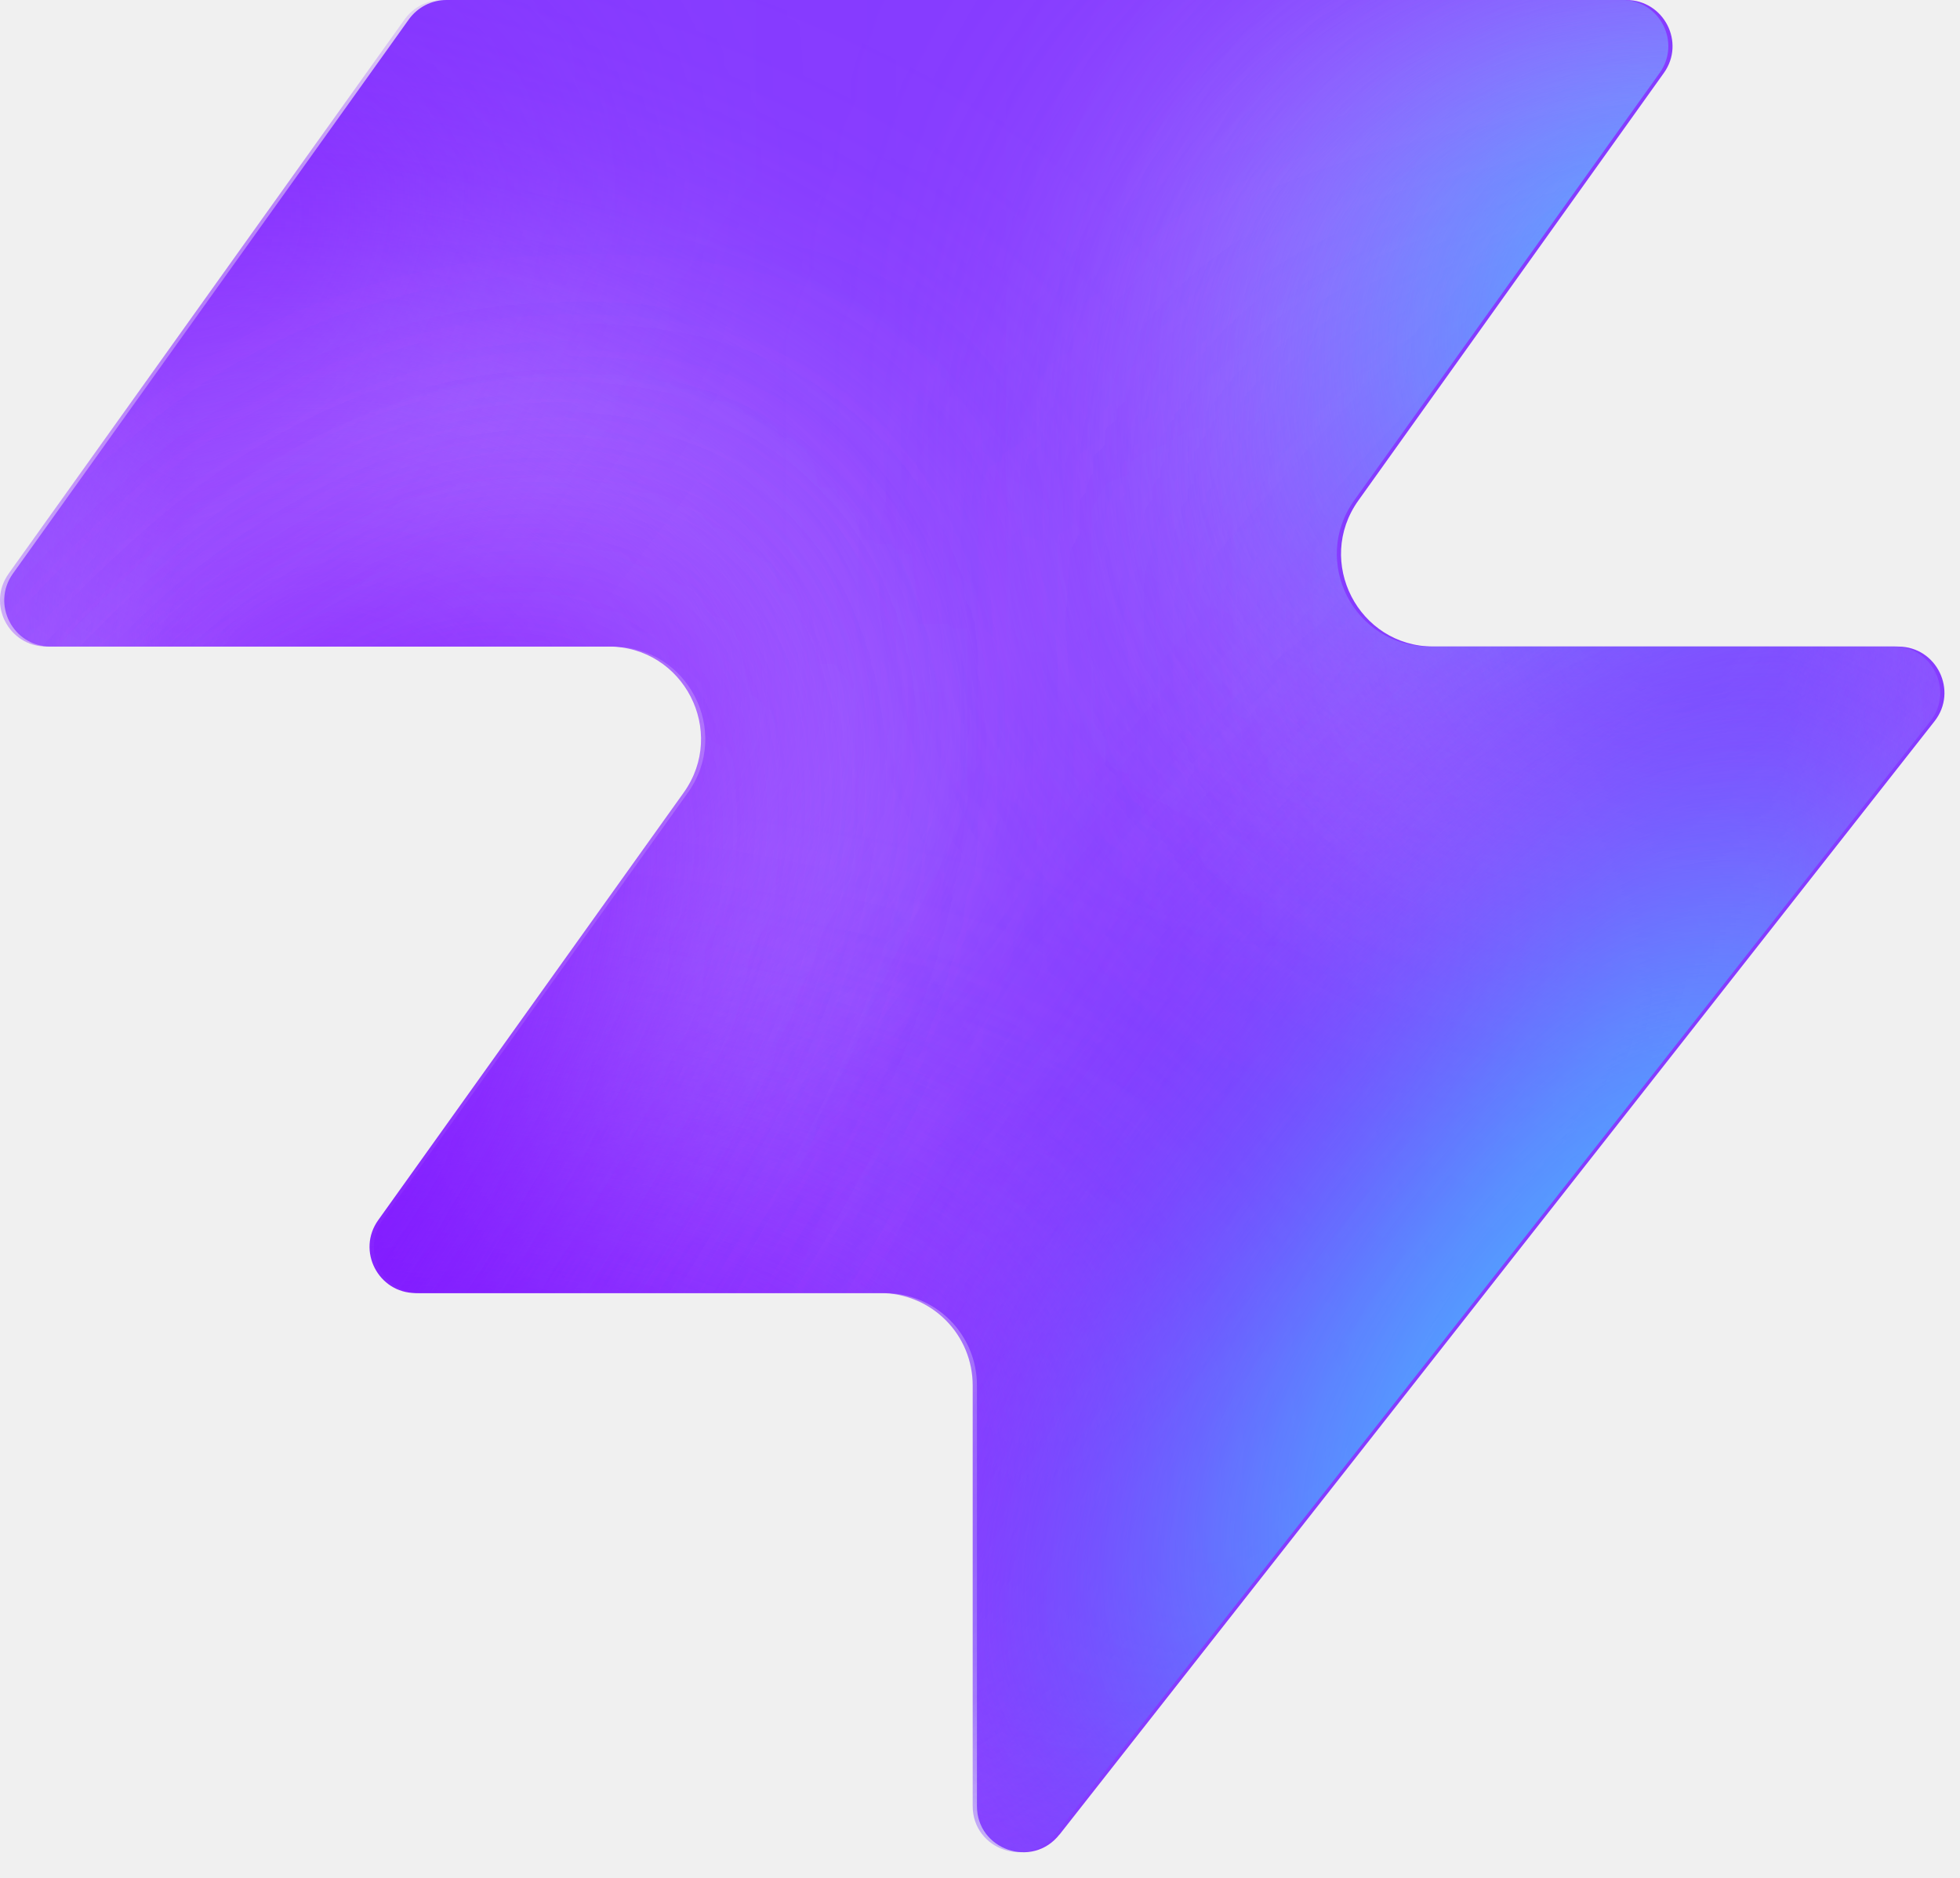
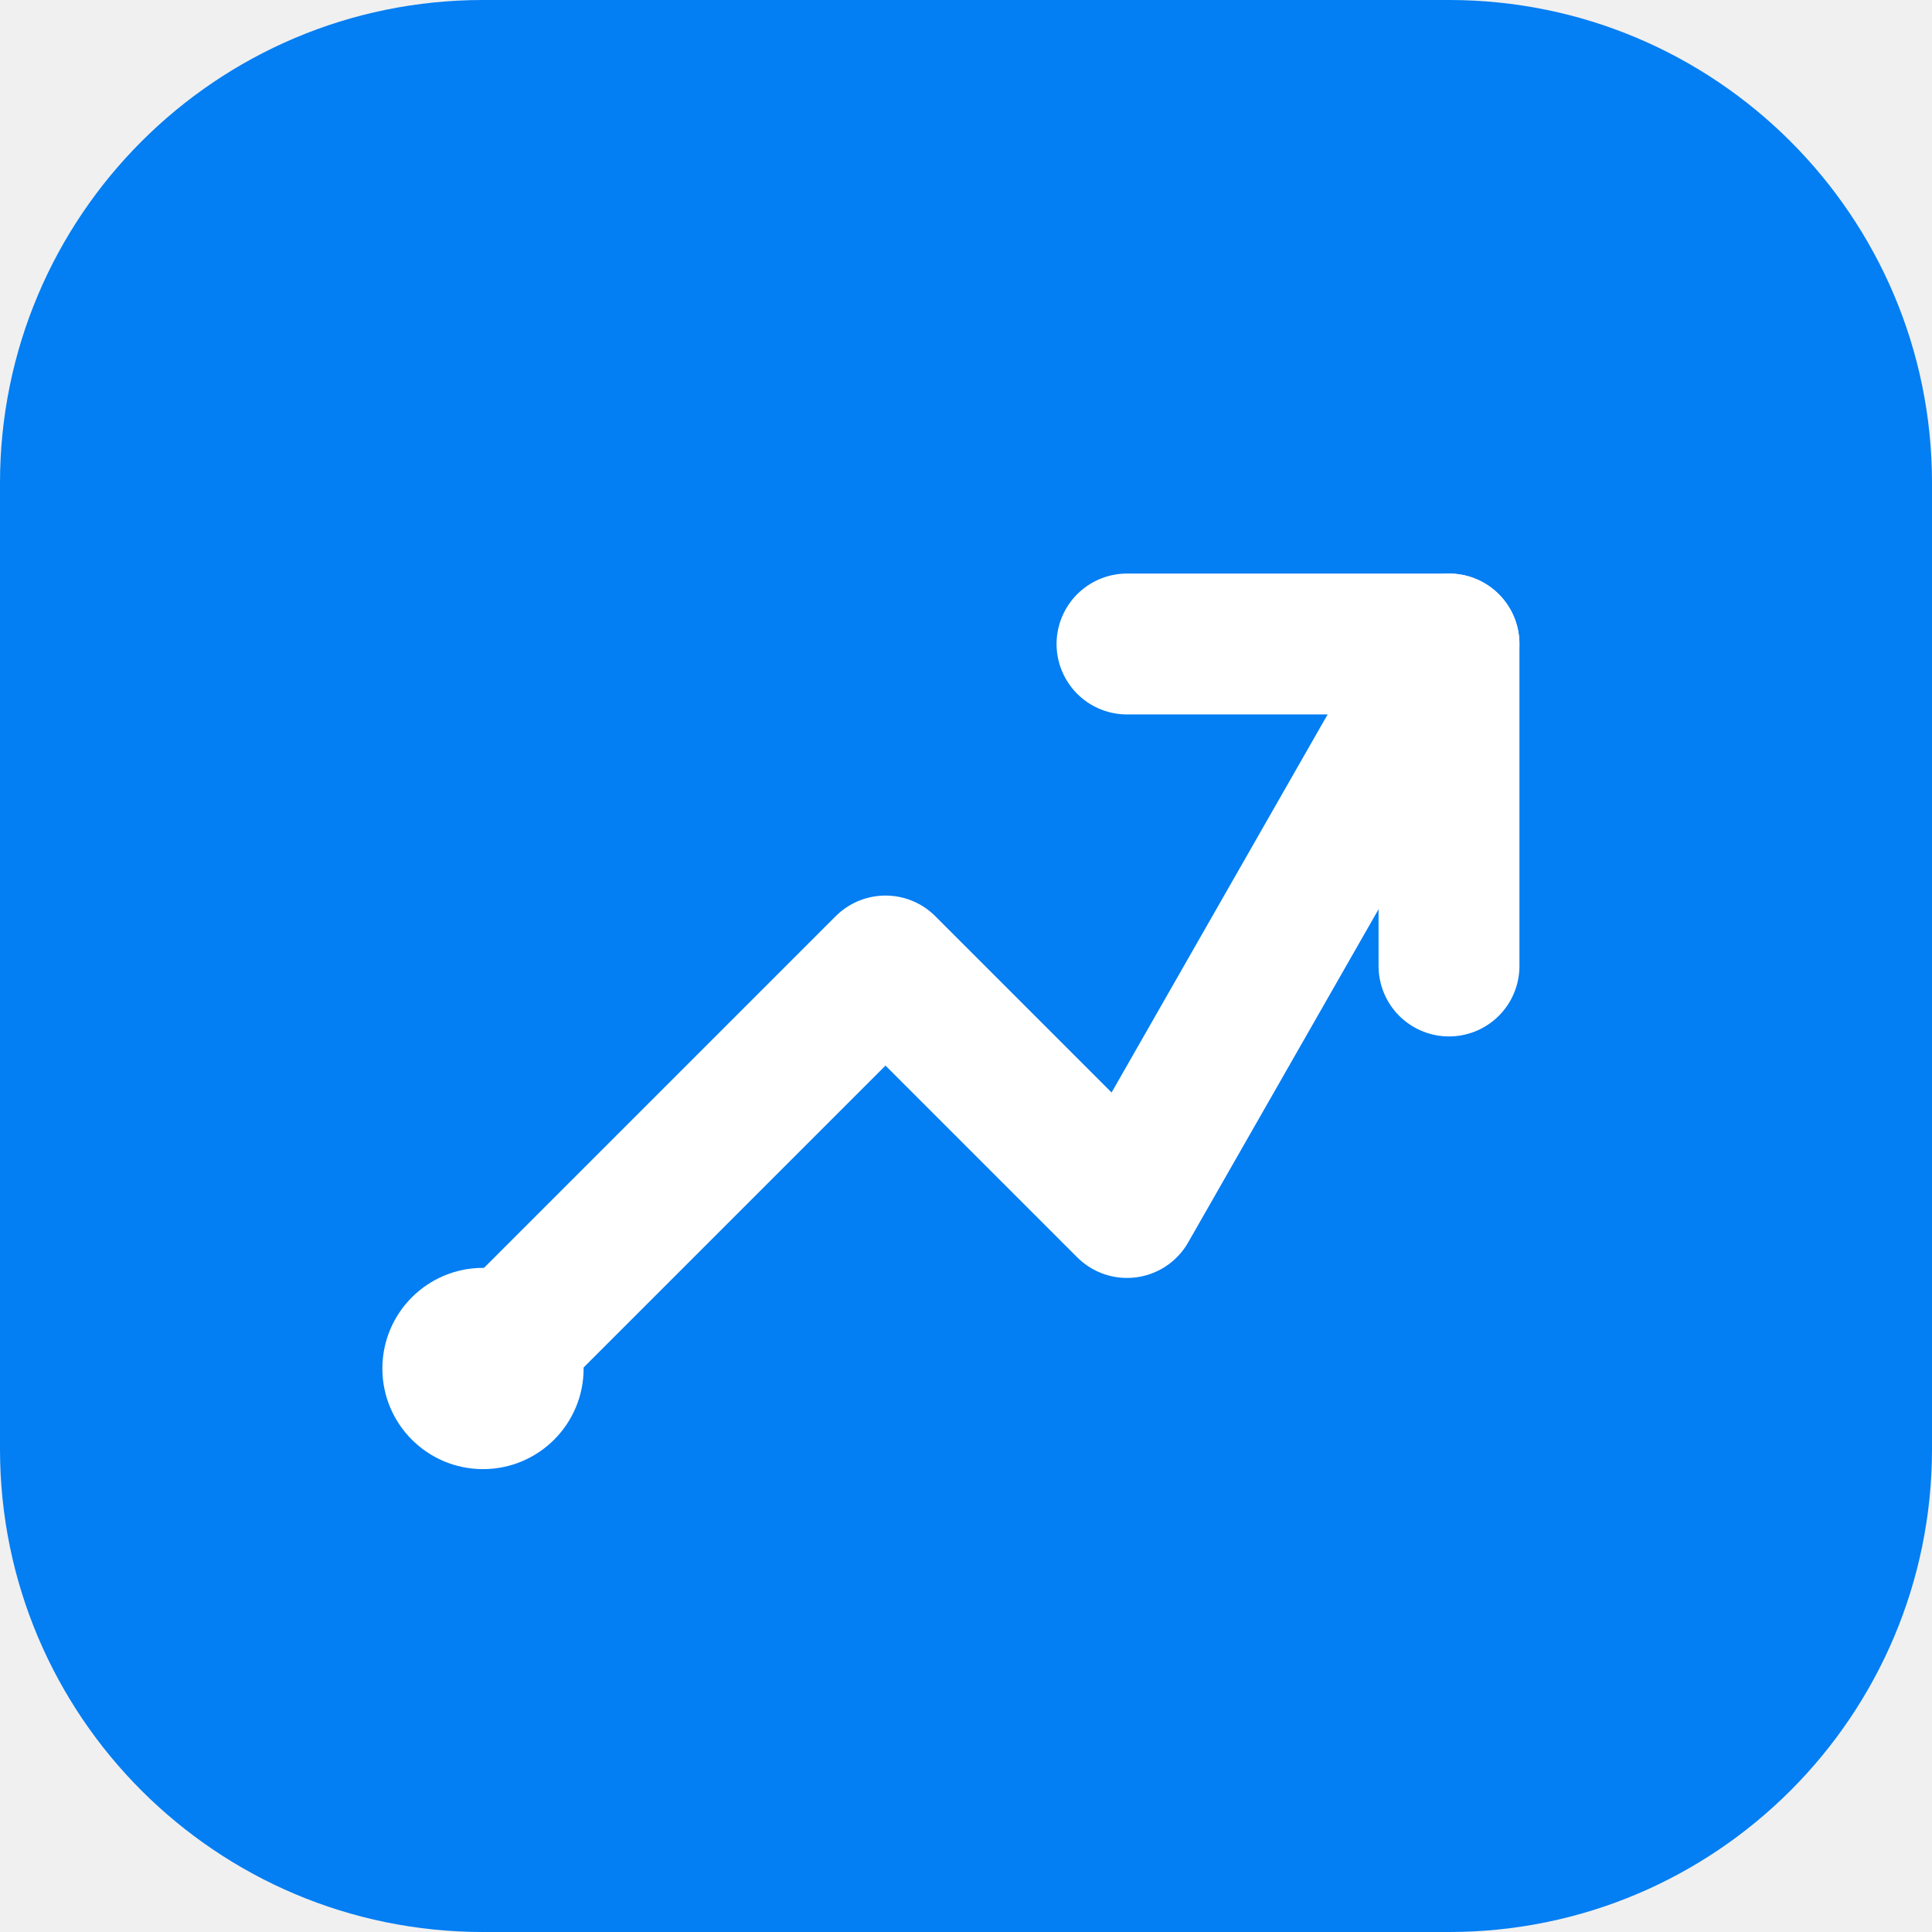
- <svg xmlns="http://www.w3.org/2000/svg" width="48" height="46" fill="none" viewBox="0 0 48 46">
-   <path fill="#863bff" d="M25.946 44.938c-.664.845-2.021.375-2.021-.698V33.937a2.26 2.26 0 0 0-2.262-2.262H10.287c-.92 0-1.456-1.04-.92-1.788l7.48-10.471c1.07-1.497 0-3.578-1.842-3.578H1.237c-.92 0-1.456-1.04-.92-1.788L10.013.474c.214-.297.556-.474.92-.474h28.894c.92 0 1.456 1.04.92 1.788l-7.48 10.471c-1.07 1.498 0 3.579 1.842 3.579h11.377c.943 0 1.473 1.088.89 1.83L25.947 44.94z" style="fill:#863bff;fill:color(display-p3 .525 .23 1);fill-opacity:1" />
-   <mask id="a" width="48" height="46" x="0" y="0" maskUnits="userSpaceOnUse" style="mask-type:alpha">
-     <path fill="#000" d="M25.842 44.938c-.664.844-2.021.375-2.021-.698V33.937a2.26 2.26 0 0 0-2.262-2.262H10.183c-.92 0-1.456-1.04-.92-1.788l7.48-10.471c1.07-1.498 0-3.579-1.842-3.579H1.133c-.92 0-1.456-1.04-.92-1.787L9.91.473c.214-.297.556-.474.92-.474h28.894c.92 0 1.456 1.04.92 1.788l-7.48 10.471c-1.07 1.498 0 3.578 1.842 3.578h11.377c.943 0 1.473 1.088.89 1.832L25.843 44.94z" style="fill:#000;fill-opacity:1" />
-   </mask>
-   <g mask="url(#a)">
-     <g filter="url(#b)">
-       <ellipse cx="5.508" cy="14.704" fill="#ede6ff" rx="5.508" ry="14.704" style="fill:#ede6ff;fill:color(display-p3 .927 .903 1);fill-opacity:1" transform="matrix(.00324 1 1 -.00324 -4.47 31.516)" />
-     </g>
-     <g filter="url(#c)">
-       <ellipse cx="10.399" cy="29.851" fill="#ede6ff" rx="10.399" ry="29.851" style="fill:#ede6ff;fill:color(display-p3 .927 .903 1);fill-opacity:1" transform="matrix(.00324 1 1 -.00324 -39.328 7.883)" />
-     </g>
-     <g filter="url(#d)">
-       <ellipse cx="5.508" cy="30.487" fill="#7e14ff" rx="5.508" ry="30.487" style="fill:#7e14ff;fill:color(display-p3 .492 .077 1);fill-opacity:1" transform="rotate(89.814 -25.913 -14.639)scale(1 -1)" />
-     </g>
-     <g filter="url(#e)">
-       <ellipse cx="5.508" cy="30.599" fill="#7e14ff" rx="5.508" ry="30.599" style="fill:#7e14ff;fill:color(display-p3 .492 .077 1);fill-opacity:1" transform="rotate(89.814 -32.644 -3.334)scale(1 -1)" />
-     </g>
-     <g filter="url(#f)">
-       <ellipse cx="5.508" cy="30.599" fill="#7e14ff" rx="5.508" ry="30.599" style="fill:#7e14ff;fill:color(display-p3 .492 .077 1);fill-opacity:1" transform="matrix(.00324 1 1 -.00324 -34.34 30.47)" />
-     </g>
-     <g filter="url(#g)">
-       <ellipse cx="14.072" cy="22.078" fill="#ede6ff" rx="14.072" ry="22.078" style="fill:#ede6ff;fill:color(display-p3 .927 .903 1);fill-opacity:1" transform="rotate(93.35 24.506 48.493)scale(-1 1)" />
-     </g>
-     <g filter="url(#h)">
-       <ellipse cx="3.47" cy="21.501" fill="#7e14ff" rx="3.47" ry="21.501" style="fill:#7e14ff;fill:color(display-p3 .492 .077 1);fill-opacity:1" transform="rotate(89.009 28.708 47.59)scale(-1 1)" />
-     </g>
-     <g filter="url(#i)">
-       <ellipse cx="3.47" cy="21.501" fill="#7e14ff" rx="3.47" ry="21.501" style="fill:#7e14ff;fill:color(display-p3 .492 .077 1);fill-opacity:1" transform="rotate(89.009 28.708 47.59)scale(-1 1)" />
-     </g>
-     <g filter="url(#j)">
-       <ellipse cx=".387" cy="8.972" fill="#7e14ff" rx="4.407" ry="29.108" style="fill:#7e14ff;fill:color(display-p3 .492 .077 1);fill-opacity:1" transform="rotate(39.51 .387 8.972)" />
-     </g>
-     <g filter="url(#k)">
-       <ellipse cx="47.523" cy="-6.092" fill="#7e14ff" rx="4.407" ry="29.108" style="fill:#7e14ff;fill:color(display-p3 .492 .077 1);fill-opacity:1" transform="rotate(37.892 47.523 -6.092)" />
-     </g>
-     <g filter="url(#l)">
-       <ellipse cx="41.412" cy="6.333" fill="#47bfff" rx="5.971" ry="9.665" style="fill:#47bfff;fill:color(display-p3 .28 .748 1);fill-opacity:1" transform="rotate(37.892 41.412 6.333)" />
-     </g>
-     <g filter="url(#m)">
-       <ellipse cx="-1.879" cy="38.332" fill="#7e14ff" rx="4.407" ry="29.108" style="fill:#7e14ff;fill:color(display-p3 .492 .077 1);fill-opacity:1" transform="rotate(37.892 -1.88 38.332)" />
-     </g>
-     <g filter="url(#n)">
-       <ellipse cx="-1.879" cy="38.332" fill="#7e14ff" rx="4.407" ry="29.108" style="fill:#7e14ff;fill:color(display-p3 .492 .077 1);fill-opacity:1" transform="rotate(37.892 -1.88 38.332)" />
-     </g>
-     <g filter="url(#o)">
-       <ellipse cx="35.651" cy="29.907" fill="#7e14ff" rx="4.407" ry="29.108" style="fill:#7e14ff;fill:color(display-p3 .492 .077 1);fill-opacity:1" transform="rotate(37.892 35.651 29.907)" />
-     </g>
-     <g filter="url(#p)">
-       <ellipse cx="38.418" cy="32.4" fill="#47bfff" rx="5.971" ry="15.297" style="fill:#47bfff;fill:color(display-p3 .28 .748 1);fill-opacity:1" transform="rotate(37.892 38.418 32.4)" />
-     </g>
-   </g>
-   <defs>
-     <filter id="b" width="60.045" height="41.654" x="-19.77" y="16.149" color-interpolation-filters="sRGB" filterUnits="userSpaceOnUse">
-       <feFlood flood-opacity="0" result="BackgroundImageFix" />
-       <feBlend in="SourceGraphic" in2="BackgroundImageFix" result="shape" />
-       <feGaussianBlur result="effect1_foregroundBlur_2002_17158" stdDeviation="7.659" />
-     </filter>
-     <filter id="c" width="90.34" height="51.437" x="-54.613" y="-7.533" color-interpolation-filters="sRGB" filterUnits="userSpaceOnUse">
-       <feFlood flood-opacity="0" result="BackgroundImageFix" />
-       <feBlend in="SourceGraphic" in2="BackgroundImageFix" result="shape" />
-       <feGaussianBlur result="effect1_foregroundBlur_2002_17158" stdDeviation="7.659" />
-     </filter>
-     <filter id="d" width="79.355" height="29.4" x="-49.64" y="2.03" color-interpolation-filters="sRGB" filterUnits="userSpaceOnUse">
-       <feFlood flood-opacity="0" result="BackgroundImageFix" />
-       <feBlend in="SourceGraphic" in2="BackgroundImageFix" result="shape" />
-       <feGaussianBlur result="effect1_foregroundBlur_2002_17158" stdDeviation="4.596" />
-     </filter>
-     <filter id="e" width="79.579" height="29.4" x="-45.045" y="20.029" color-interpolation-filters="sRGB" filterUnits="userSpaceOnUse">
-       <feFlood flood-opacity="0" result="BackgroundImageFix" />
-       <feBlend in="SourceGraphic" in2="BackgroundImageFix" result="shape" />
-       <feGaussianBlur result="effect1_foregroundBlur_2002_17158" stdDeviation="4.596" />
-     </filter>
-     <filter id="f" width="79.579" height="29.4" x="-43.513" y="21.178" color-interpolation-filters="sRGB" filterUnits="userSpaceOnUse">
-       <feFlood flood-opacity="0" result="BackgroundImageFix" />
-       <feBlend in="SourceGraphic" in2="BackgroundImageFix" result="shape" />
-       <feGaussianBlur result="effect1_foregroundBlur_2002_17158" stdDeviation="4.596" />
-     </filter>
-     <filter id="g" width="74.749" height="58.852" x="15.756" y="-17.901" color-interpolation-filters="sRGB" filterUnits="userSpaceOnUse">
-       <feFlood flood-opacity="0" result="BackgroundImageFix" />
-       <feBlend in="SourceGraphic" in2="BackgroundImageFix" result="shape" />
-       <feGaussianBlur result="effect1_foregroundBlur_2002_17158" stdDeviation="7.659" />
-     </filter>
-     <filter id="h" width="61.377" height="25.362" x="23.548" y="2.284" color-interpolation-filters="sRGB" filterUnits="userSpaceOnUse">
-       <feFlood flood-opacity="0" result="BackgroundImageFix" />
-       <feBlend in="SourceGraphic" in2="BackgroundImageFix" result="shape" />
-       <feGaussianBlur result="effect1_foregroundBlur_2002_17158" stdDeviation="4.596" />
-     </filter>
-     <filter id="i" width="61.377" height="25.362" x="23.548" y="2.284" color-interpolation-filters="sRGB" filterUnits="userSpaceOnUse">
-       <feFlood flood-opacity="0" result="BackgroundImageFix" />
-       <feBlend in="SourceGraphic" in2="BackgroundImageFix" result="shape" />
-       <feGaussianBlur result="effect1_foregroundBlur_2002_17158" stdDeviation="4.596" />
-     </filter>
-     <filter id="j" width="56.045" height="63.649" x="-27.636" y="-22.853" color-interpolation-filters="sRGB" filterUnits="userSpaceOnUse">
-       <feFlood flood-opacity="0" result="BackgroundImageFix" />
-       <feBlend in="SourceGraphic" in2="BackgroundImageFix" result="shape" />
-       <feGaussianBlur result="effect1_foregroundBlur_2002_17158" stdDeviation="4.596" />
-     </filter>
-     <filter id="k" width="54.814" height="64.646" x="20.116" y="-38.415" color-interpolation-filters="sRGB" filterUnits="userSpaceOnUse">
-       <feFlood flood-opacity="0" result="BackgroundImageFix" />
-       <feBlend in="SourceGraphic" in2="BackgroundImageFix" result="shape" />
-       <feGaussianBlur result="effect1_foregroundBlur_2002_17158" stdDeviation="4.596" />
-     </filter>
-     <filter id="l" width="33.541" height="35.313" x="24.641" y="-11.323" color-interpolation-filters="sRGB" filterUnits="userSpaceOnUse">
-       <feFlood flood-opacity="0" result="BackgroundImageFix" />
-       <feBlend in="SourceGraphic" in2="BackgroundImageFix" result="shape" />
-       <feGaussianBlur result="effect1_foregroundBlur_2002_17158" stdDeviation="4.596" />
-     </filter>
-     <filter id="m" width="54.814" height="64.646" x="-29.286" y="6.009" color-interpolation-filters="sRGB" filterUnits="userSpaceOnUse">
-       <feFlood flood-opacity="0" result="BackgroundImageFix" />
-       <feBlend in="SourceGraphic" in2="BackgroundImageFix" result="shape" />
-       <feGaussianBlur result="effect1_foregroundBlur_2002_17158" stdDeviation="4.596" />
-     </filter>
-     <filter id="n" width="54.814" height="64.646" x="-29.286" y="6.009" color-interpolation-filters="sRGB" filterUnits="userSpaceOnUse">
-       <feFlood flood-opacity="0" result="BackgroundImageFix" />
-       <feBlend in="SourceGraphic" in2="BackgroundImageFix" result="shape" />
-       <feGaussianBlur result="effect1_foregroundBlur_2002_17158" stdDeviation="4.596" />
-     </filter>
-     <filter id="o" width="54.814" height="64.646" x="8.244" y="-2.416" color-interpolation-filters="sRGB" filterUnits="userSpaceOnUse">
-       <feFlood flood-opacity="0" result="BackgroundImageFix" />
-       <feBlend in="SourceGraphic" in2="BackgroundImageFix" result="shape" />
-       <feGaussianBlur result="effect1_foregroundBlur_2002_17158" stdDeviation="4.596" />
-     </filter>
-     <filter id="p" width="39.409" height="43.623" x="18.713" y="10.588" color-interpolation-filters="sRGB" filterUnits="userSpaceOnUse">
-       <feFlood flood-opacity="0" result="BackgroundImageFix" />
-       <feBlend in="SourceGraphic" in2="BackgroundImageFix" result="shape" />
-       <feGaussianBlur result="effect1_foregroundBlur_2002_17158" stdDeviation="4.596" />
-     </filter>
-   </defs>
+ <svg xmlns="http://www.w3.org/2000/svg" viewBox="0 0 48 48" fill="none">
+   <rect width="48" height="48" rx="12" fill="#037EF3" />
+   <path d="M12 34L22 24L28 30L36 16" stroke="#FFFFFF" stroke-width="3.5" stroke-linecap="round" stroke-linejoin="round" />
+   <path d="M28 16H36V24" stroke="#FFFFFF" stroke-width="3.5" stroke-linecap="round" stroke-linejoin="round" />
+   <circle cx="12" cy="34" r="2.5" fill="#FFFFFF" />
</svg>
